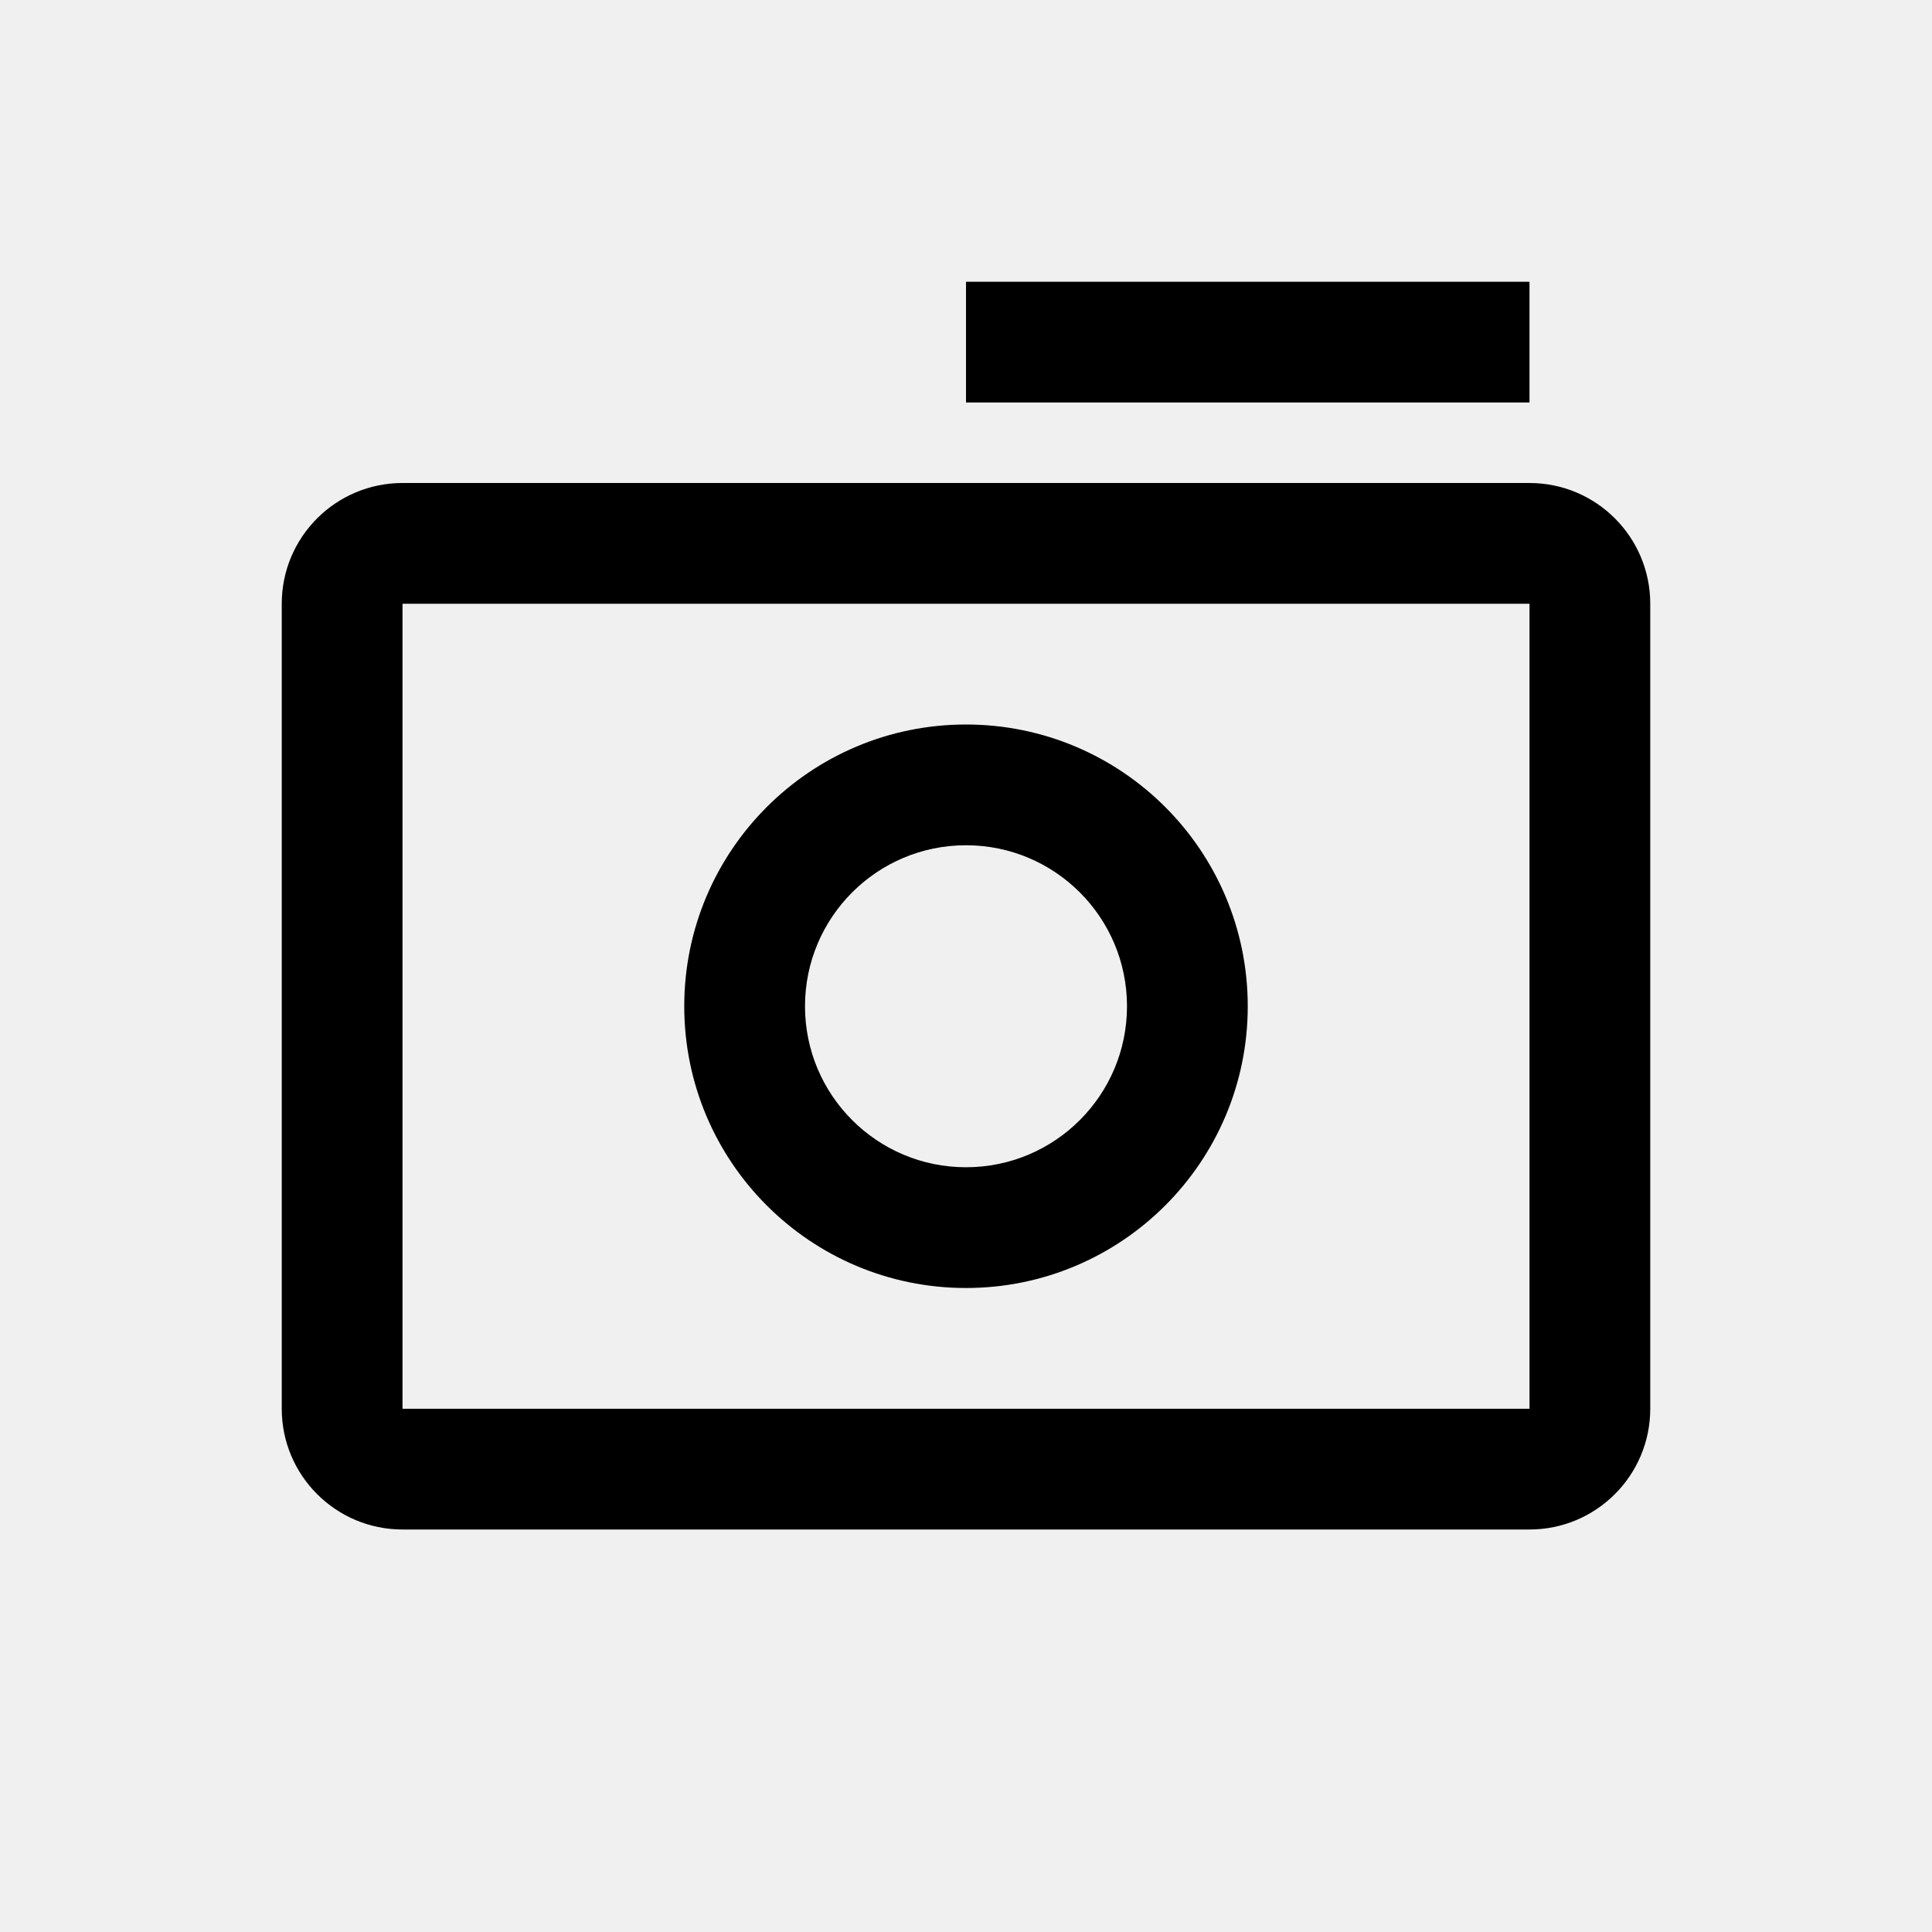
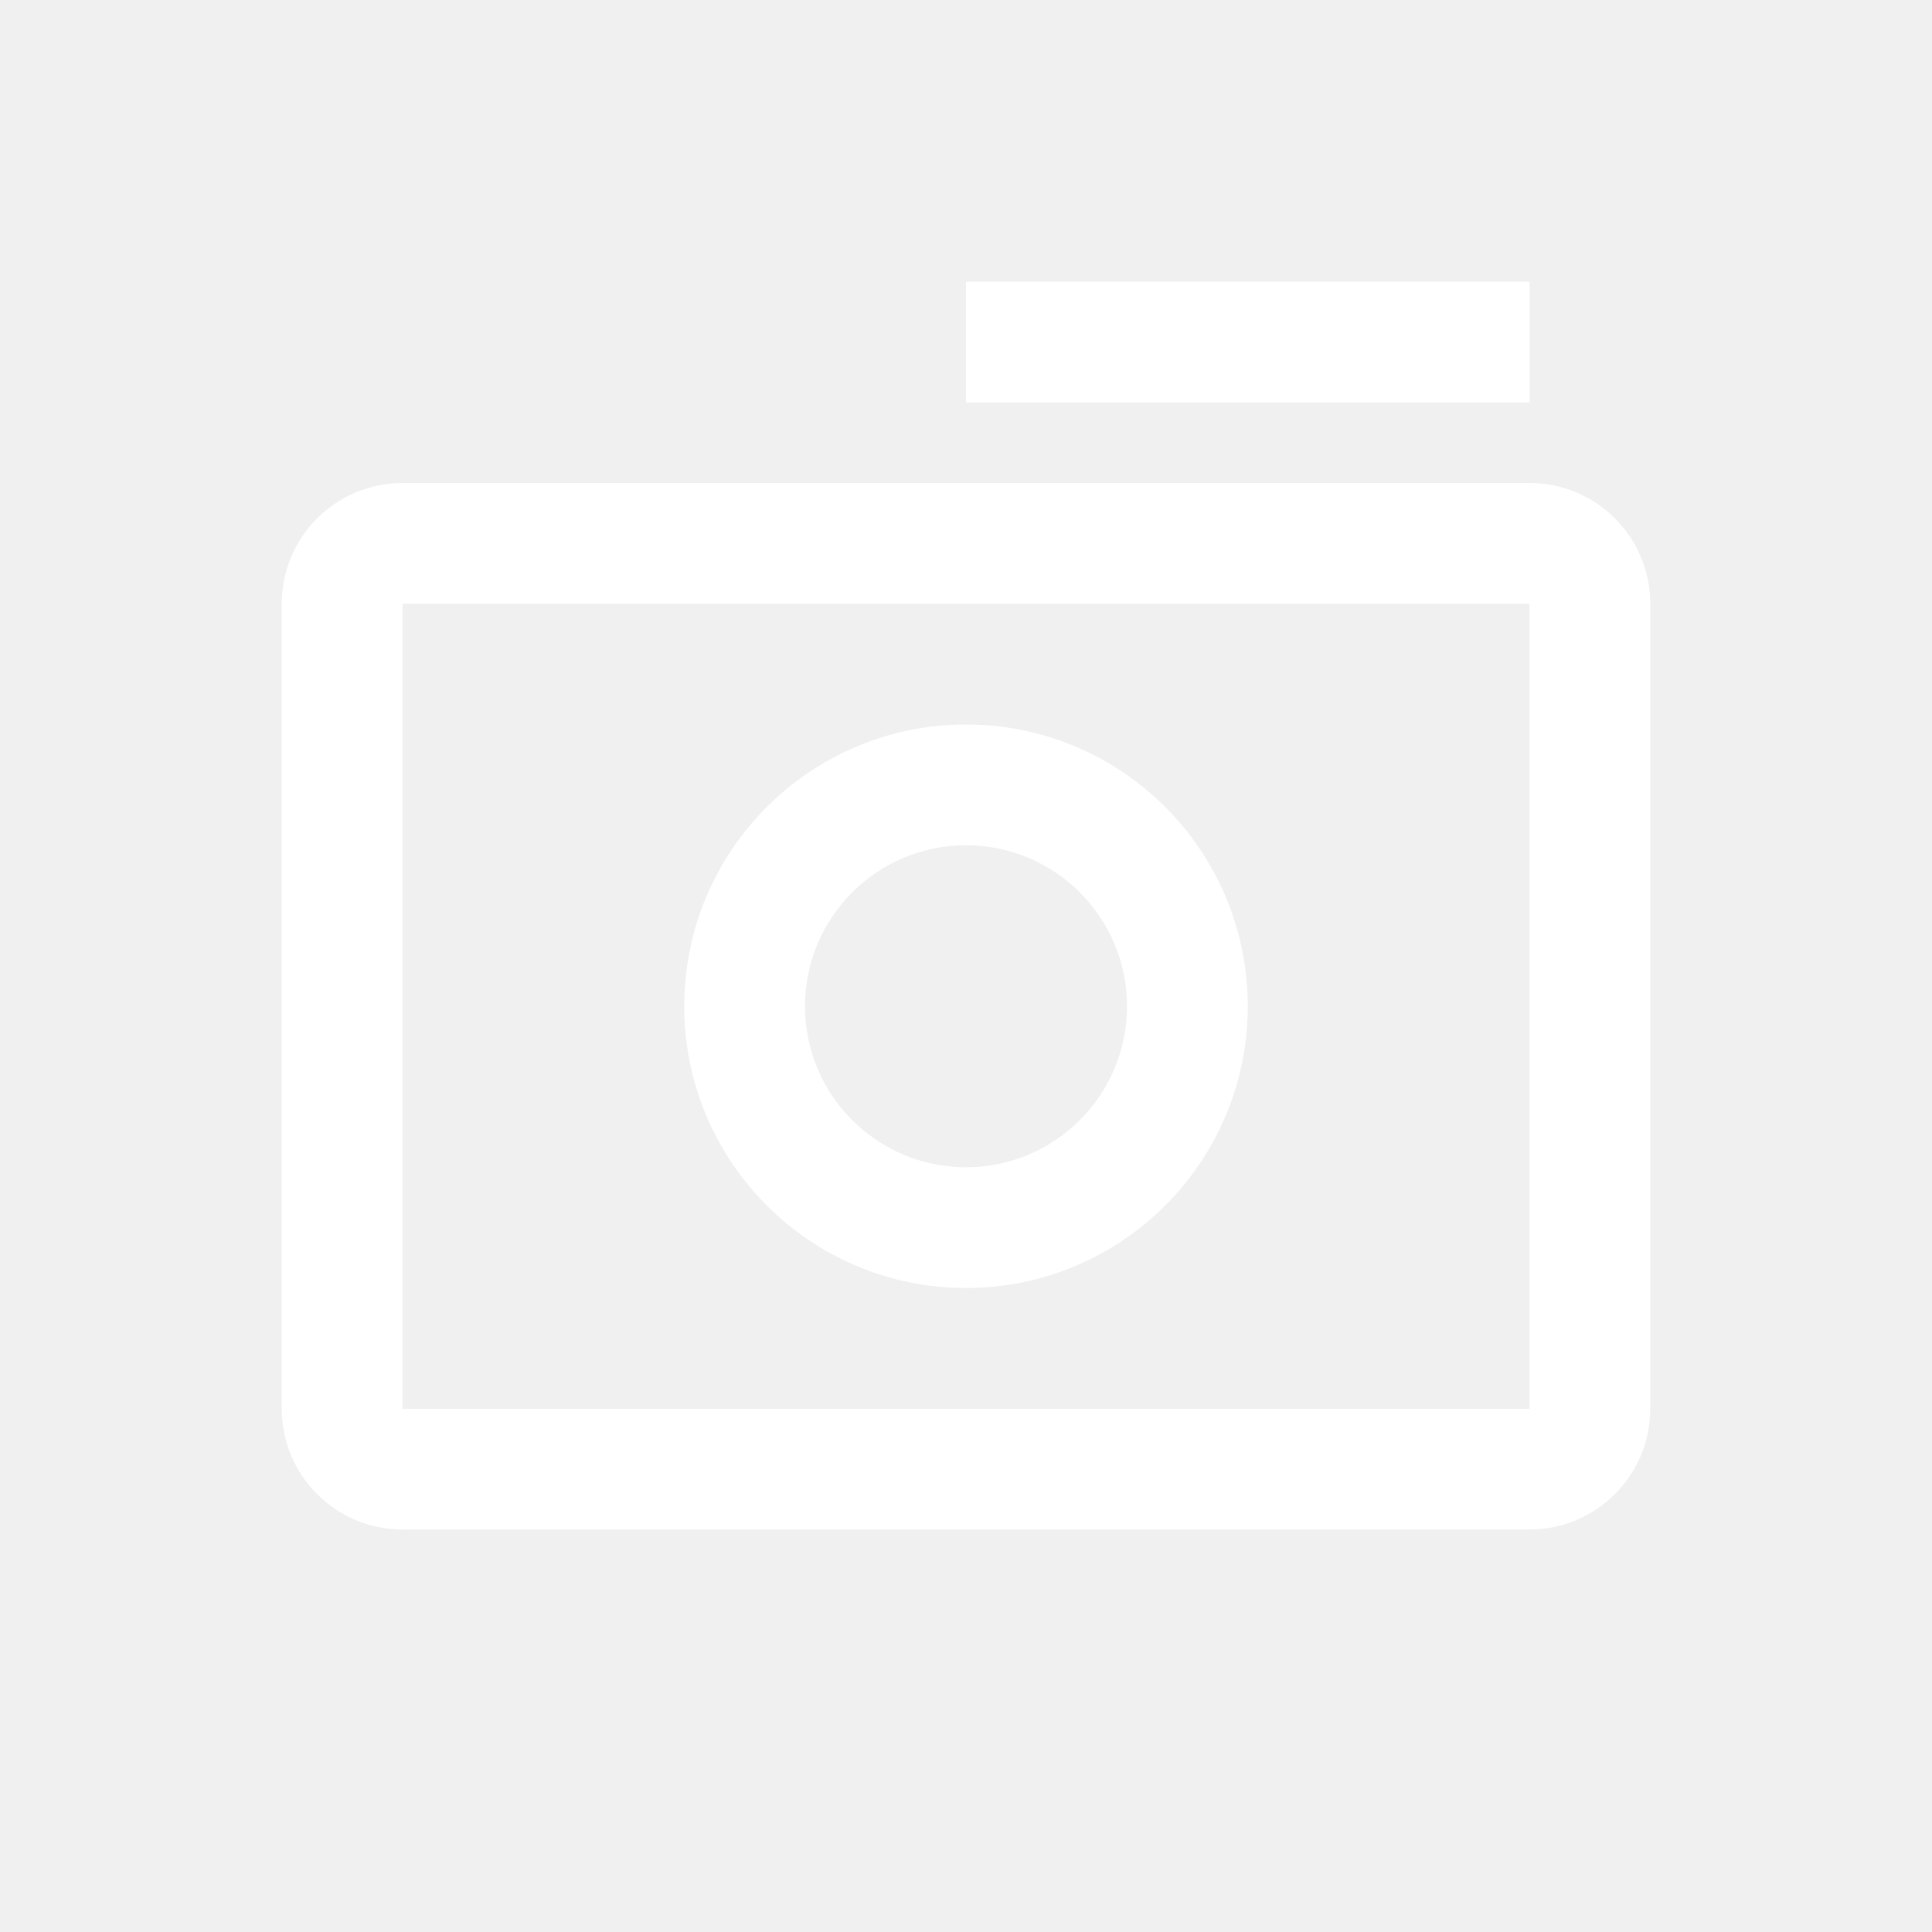
<svg xmlns="http://www.w3.org/2000/svg" t="1606298950989" class="icon" viewBox="0 0 1024 1024" version="1.1" p-id="6419" width="200" height="200">
  <defs>
    <style type="text/css" />
  </defs>
-   <path d="M810.667 256a64 64 0 0 1 64 64v426.667a64 64 0 0 1-64 64H213.333a64 64 0 0 1-64-64V320a64 64 0 0 1 64-64h597.334z m0 64H213.333v426.667h597.334V320zM512 384a149.333 149.333 0 1 1 0 298.667A149.333 149.333 0 0 1 512 384z m0 64a85.333 85.333 0 1 0 0 170.667A85.333 85.333 0 0 0 512 448z m298.667-298.667v64H512v-64h298.667z" p-id="6420" />
+   <path d="M810.667 256a64 64 0 0 1 64 64v426.667a64 64 0 0 1-64 64H213.333a64 64 0 0 1-64-64V320a64 64 0 0 1 64-64h597.334z m0 64H213.333v426.667h597.334V320zM512 384a149.333 149.333 0 1 1 0 298.667A149.333 149.333 0 0 1 512 384z m0 64a85.333 85.333 0 1 0 0 170.667A85.333 85.333 0 0 0 512 448z m298.667-298.667v64H512v-64h298.667z" p-id="6420" fill="#FFFFFF" />
</svg>
